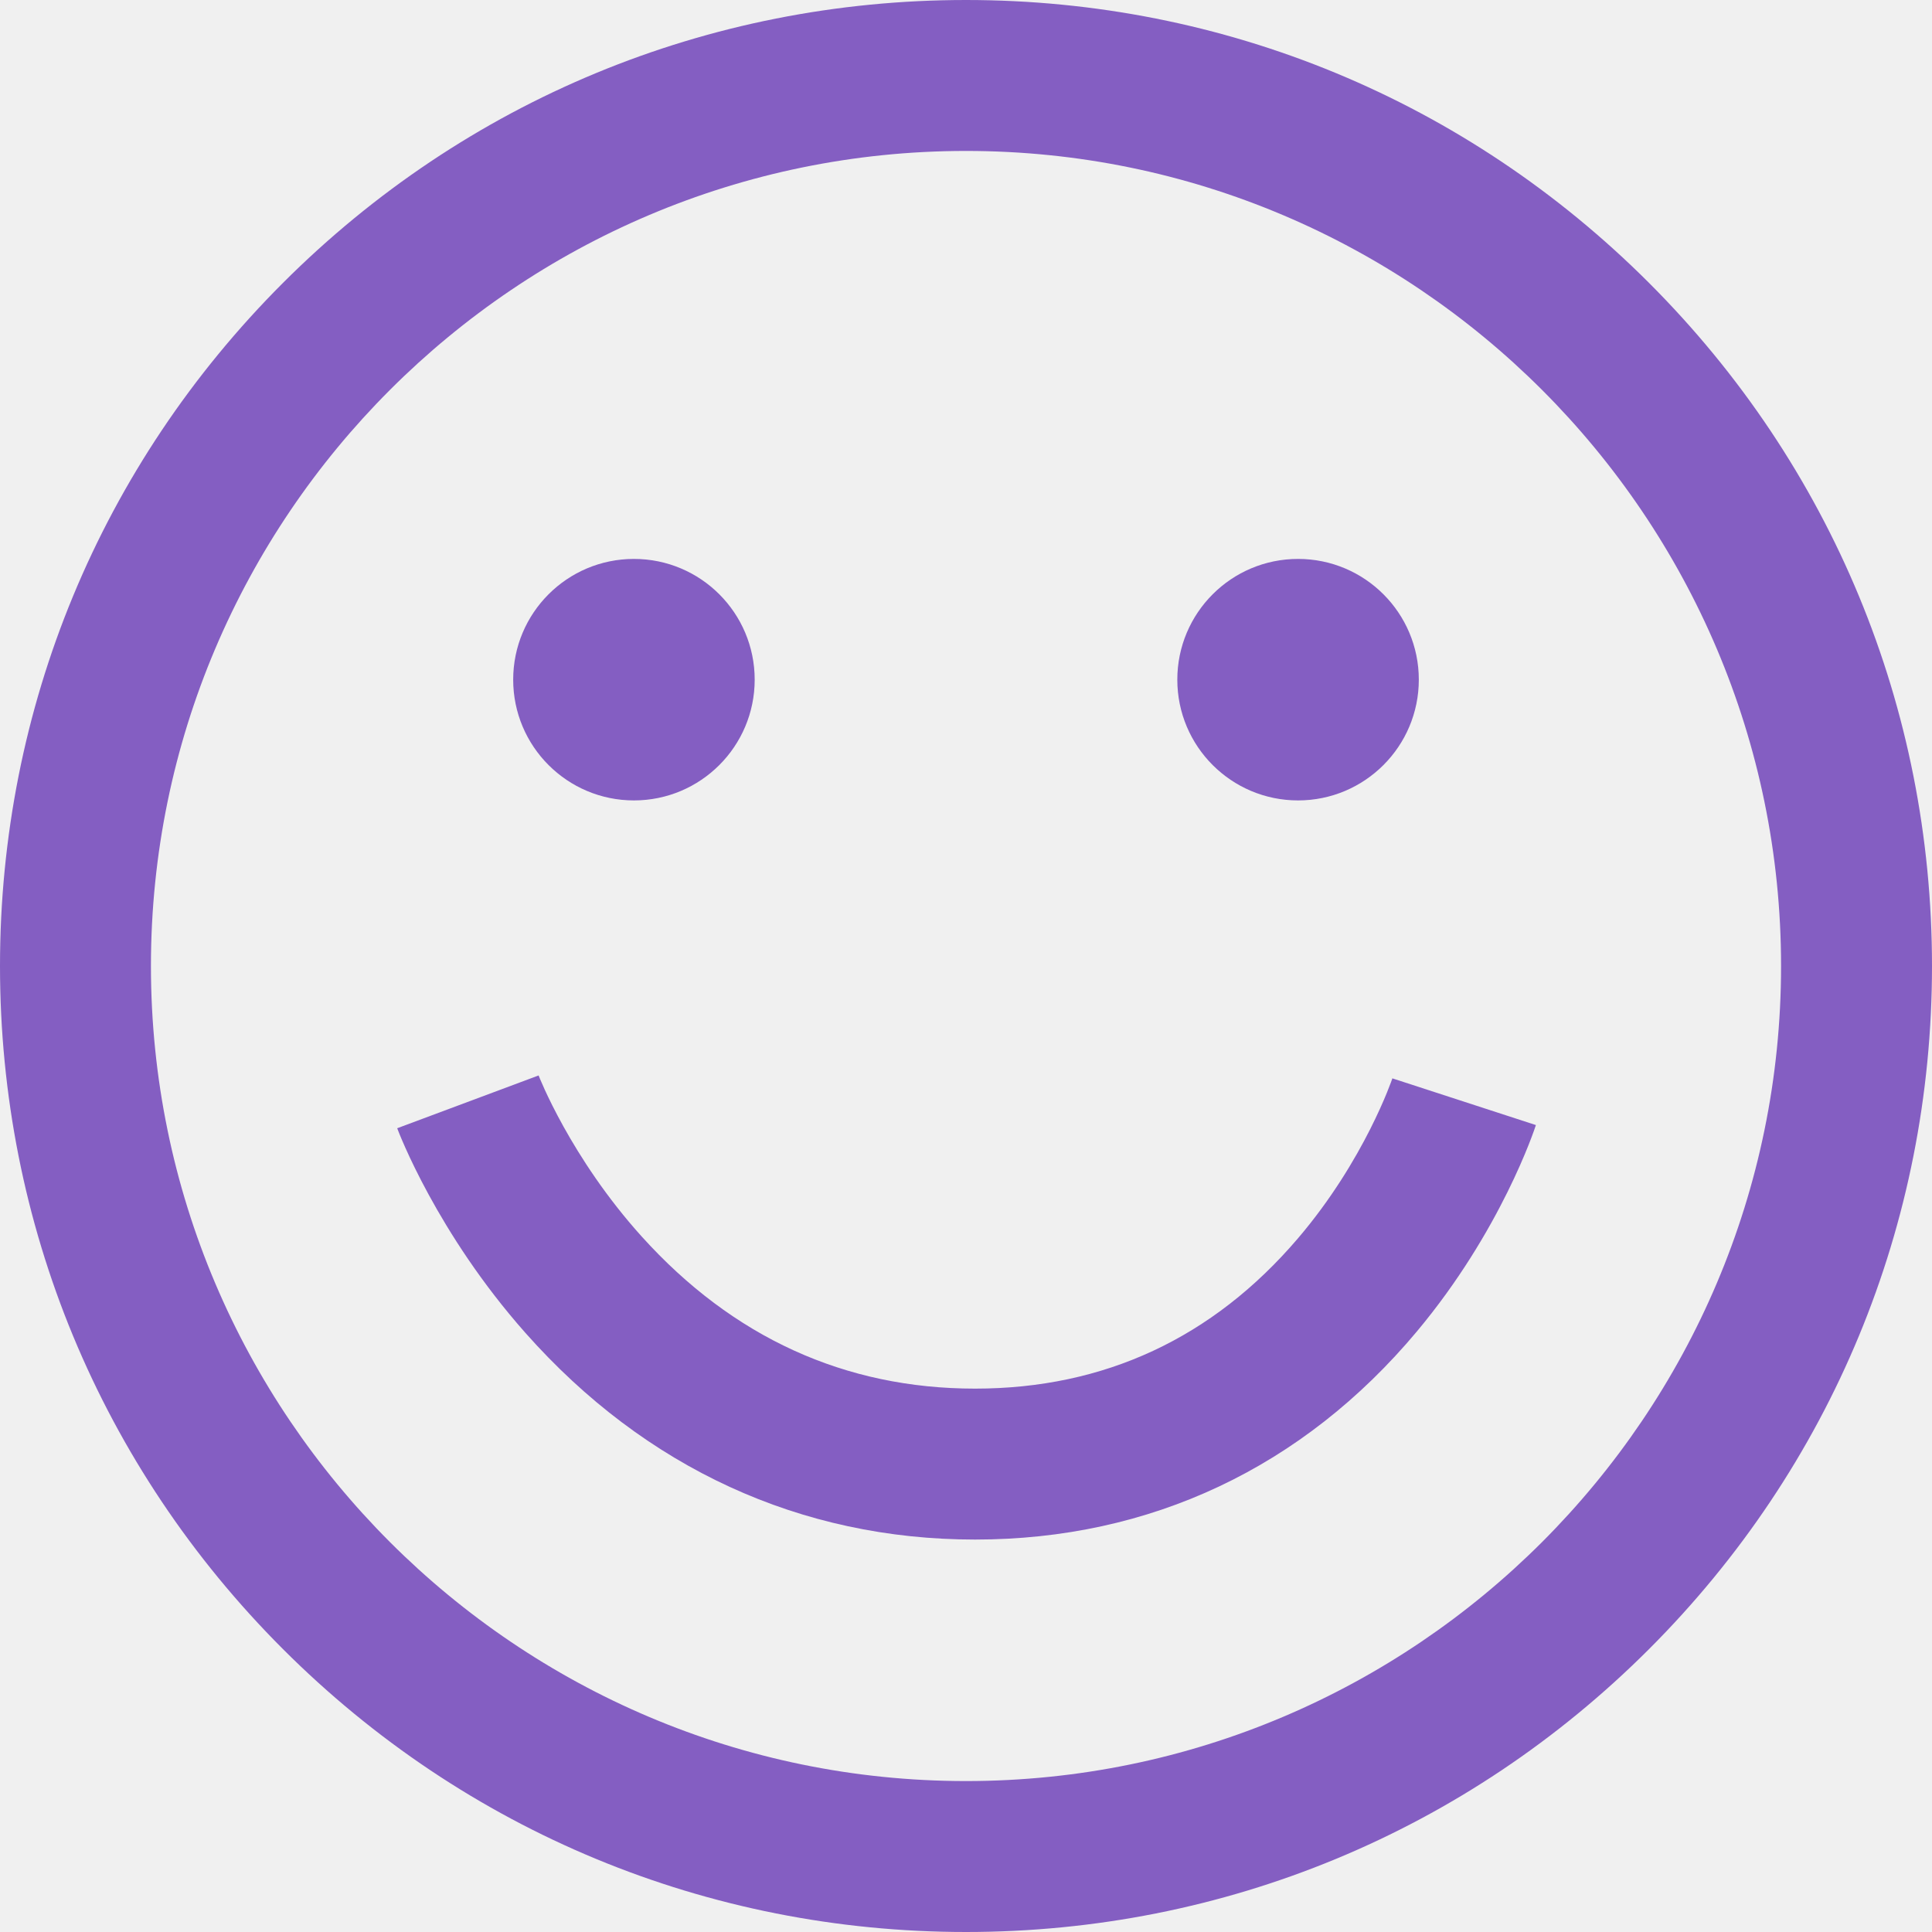
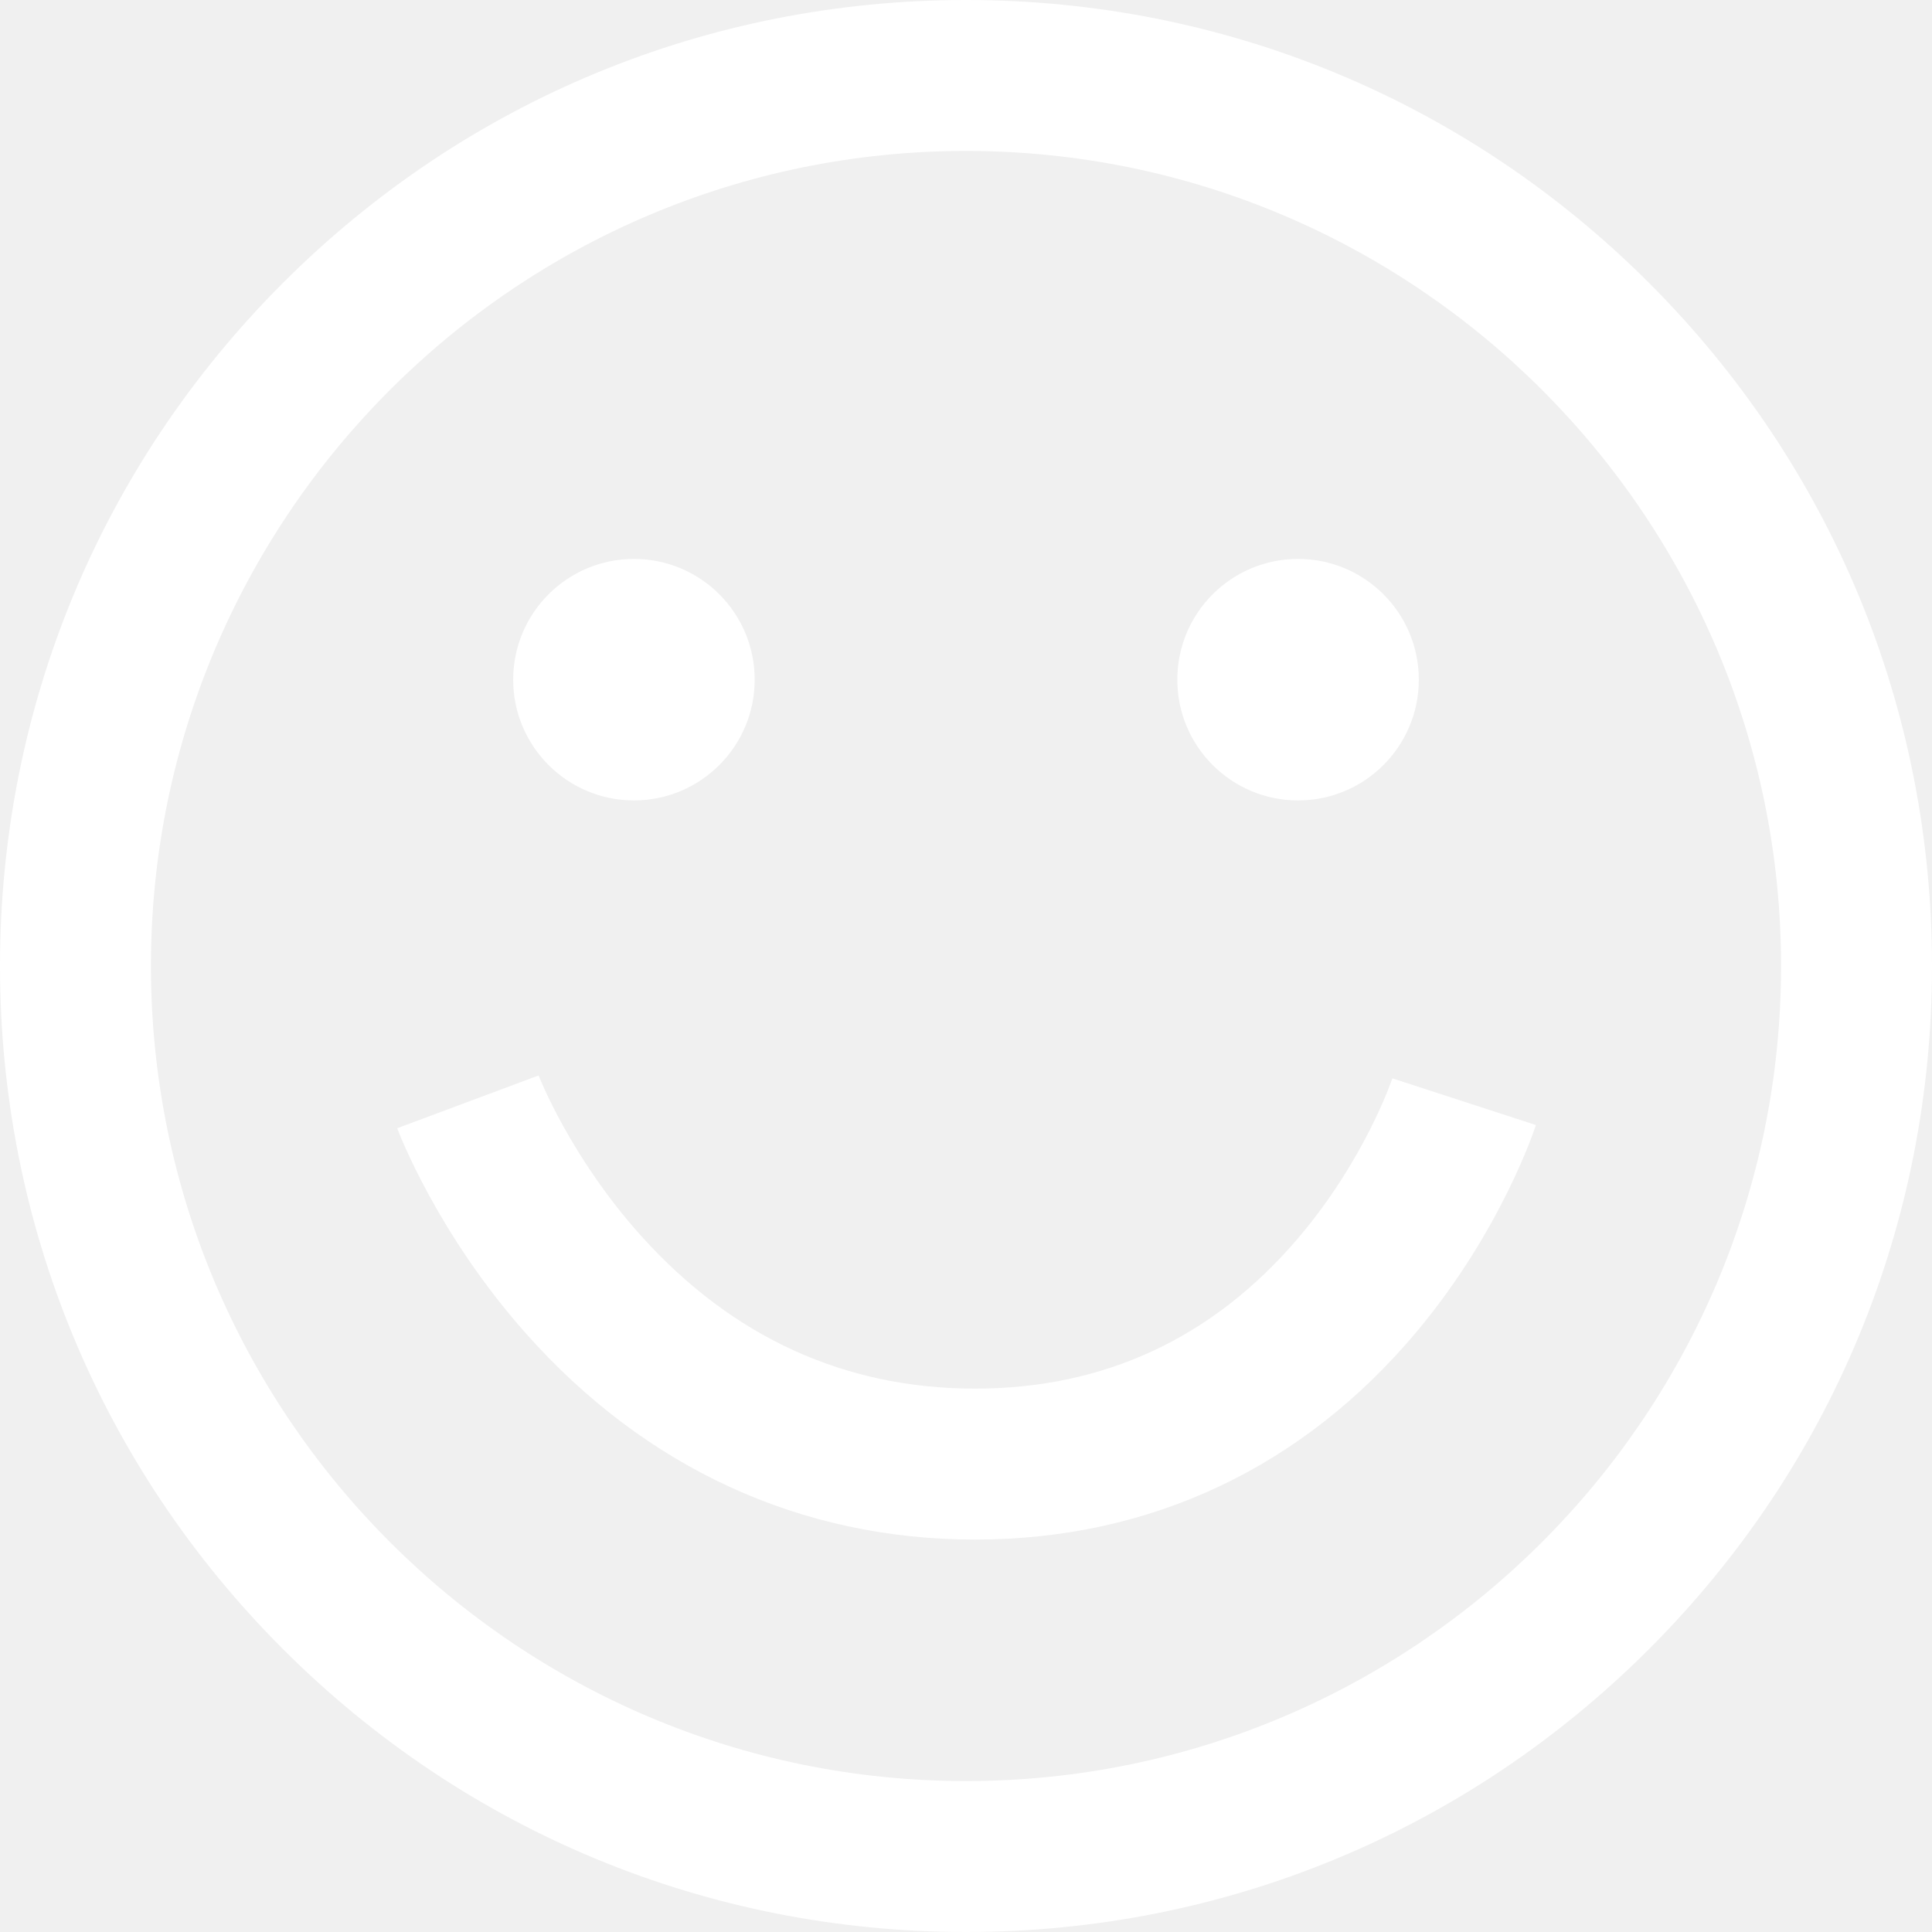
<svg xmlns="http://www.w3.org/2000/svg" version="1.1" id="Capa_1" x="0px" y="0px" viewBox="0 0 512 512" style="enable-background:new 0 0 512 512;" xml:space="preserve">
  <g>
    <g>
-       <path fill="#845EC2" d="M437.02,74.98C388.667,26.629,324.38,0,256,0S123.333,26.629,74.98,74.98C26.629,123.333,0,187.62,0,256    s26.629,132.668,74.98,181.02C123.333,485.371,187.62,512,256,512s132.667-26.629,181.02-74.98    C485.371,388.668,512,324.38,512,256S485.371,123.333,437.02,74.98z M256,472c-119.103,0-216-96.897-216-216S136.897,40,256,40    s216,96.897,216,216S375.103,472,256,472z" />
+       <path fill="#fff" d="M437.02,74.98C388.667,26.629,324.38,0,256,0S123.333,26.629,74.98,74.98C26.629,123.333,0,187.62,0,256    s26.629,132.668,74.98,181.02C123.333,485.371,187.62,512,256,512s132.667-26.629,181.02-74.98    C485.371,388.668,512,324.38,512,256S485.371,123.333,437.02,74.98z M256,472c-119.103,0-216-96.897-216-216S136.897,40,256,40    s216,96.897,216,216S375.103,472,256,472z" />
    </g>
  </g>
  <g>
    <g>
-       <path fill="#845EC2" d="M368.993,285.776c-0.072,0.214-7.298,21.626-25.02,42.393C321.419,354.599,292.628,368,258.4,368    c-34.475,0-64.195-13.561-88.333-40.303c-18.92-20.962-27.272-42.54-27.33-42.691l-37.475,13.99    c0.42,1.122,10.533,27.792,34.013,54.273C171.022,389.074,212.215,408,258.4,408c46.412,0,86.904-19.076,117.099-55.166    c22.318-26.675,31.165-53.55,31.531-54.681L368.993,285.776z" />
+       <path fill="#fff" d="M368.993,285.776c-0.072,0.214-7.298,21.626-25.02,42.393C321.419,354.599,292.628,368,258.4,368    c-34.475,0-64.195-13.561-88.333-40.303c-18.92-20.962-27.272-42.54-27.33-42.691l-37.475,13.99    c0.42,1.122,10.533,27.792,34.013,54.273C171.022,389.074,212.215,408,258.4,408c46.412,0,86.904-19.076,117.099-55.166    c22.318-26.675,31.165-53.55,31.531-54.681L368.993,285.776z" />
    </g>
  </g>
  <g>
    <g>
-       <circle fill="#845EC2" cx="168" cy="180.12" r="32" />
+       <circle fill="#fff" cx="168" cy="180.12" r="32" />
    </g>
  </g>
  <g>
    <g>
-       <circle fill="#845EC2" cx="344" cy="180.12" r="32" />
+       <circle fill="#fff" cx="344" cy="180.12" r="32" />
    </g>
  </g>
  <g>
</g>
  <g>
</g>
  <g>
</g>
  <g>
</g>
  <g>
</g>
  <g>
</g>
  <g>
</g>
  <g>
</g>
  <g>
</g>
  <g>
</g>
  <g>
</g>
  <g>
</g>
  <g>
</g>
  <g>
</g>
  <g>
</g>
</svg>
